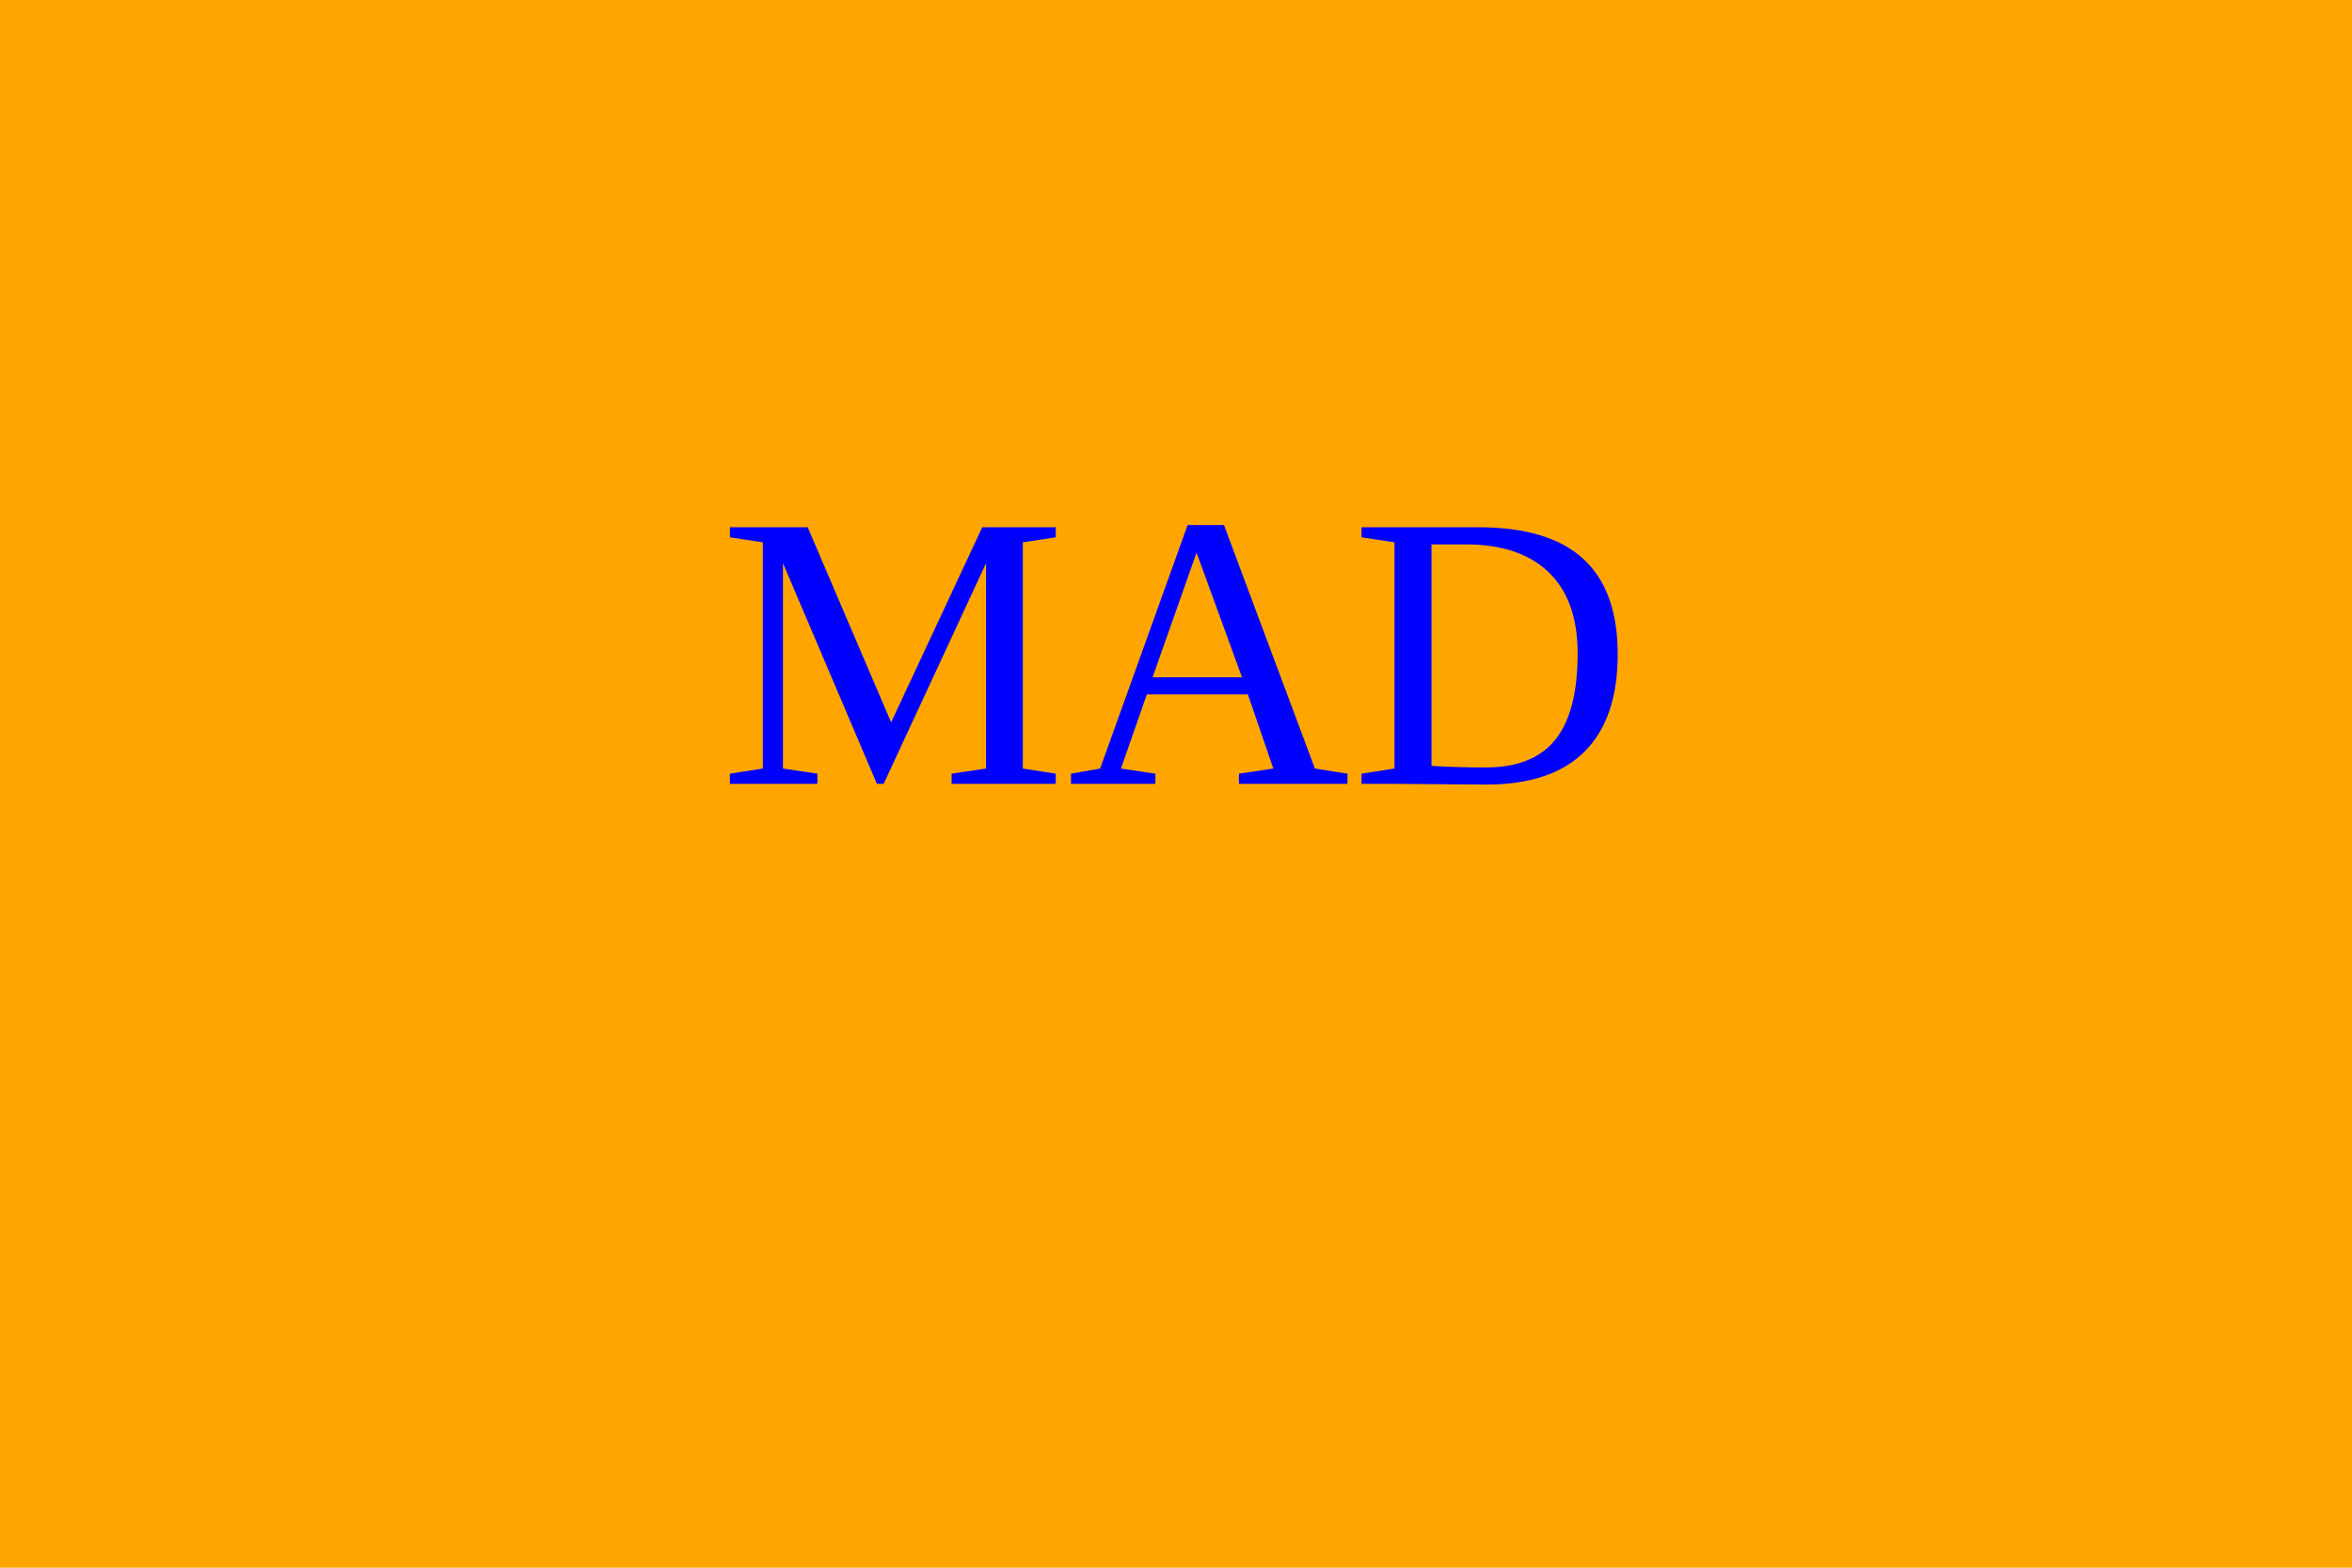
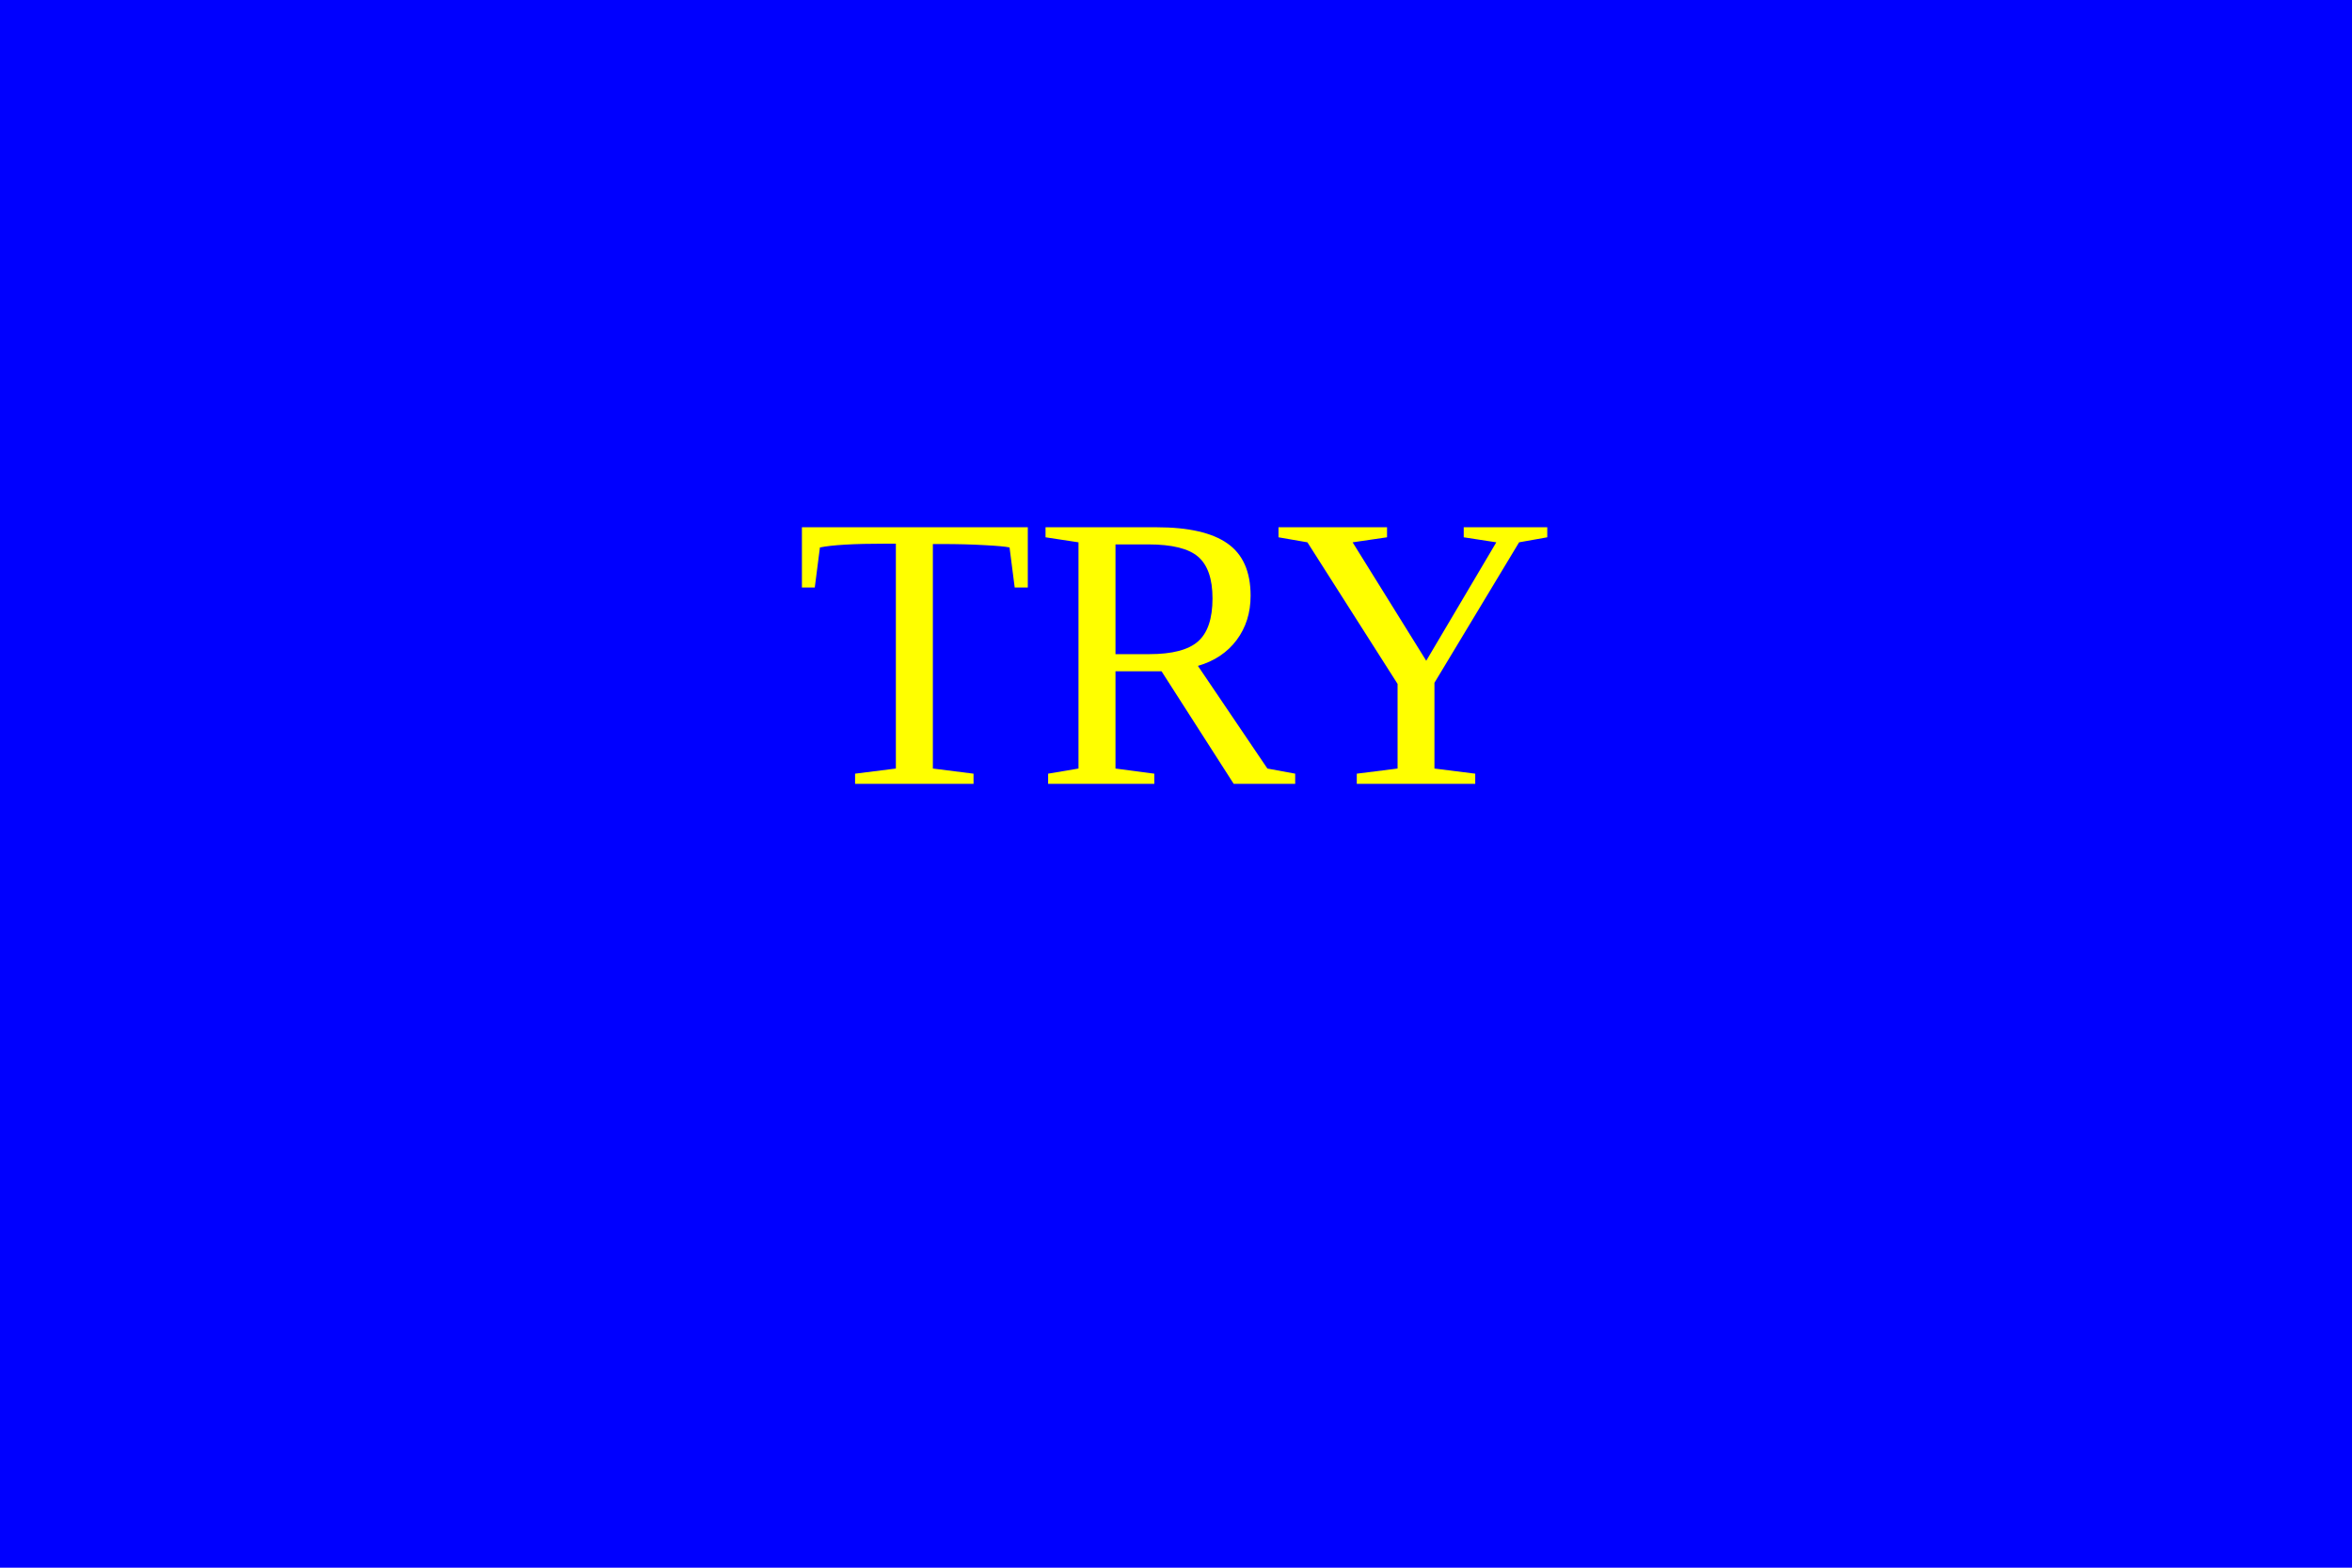
<svg xmlns="http://www.w3.org/2000/svg" width="300" height="200">
-   <rect width="300" height="200" fill="Orange" />
-   <text fill="Blue" font-size="50" x="50%" y="50%" text-anchor="middle">MAD</text>
+   <rect width="300" height="200" fill="blue" />
+   <text fill="yellow" font-size="50" x="50%" y="50%" text-anchor="middle">TRY</text>
</svg>
